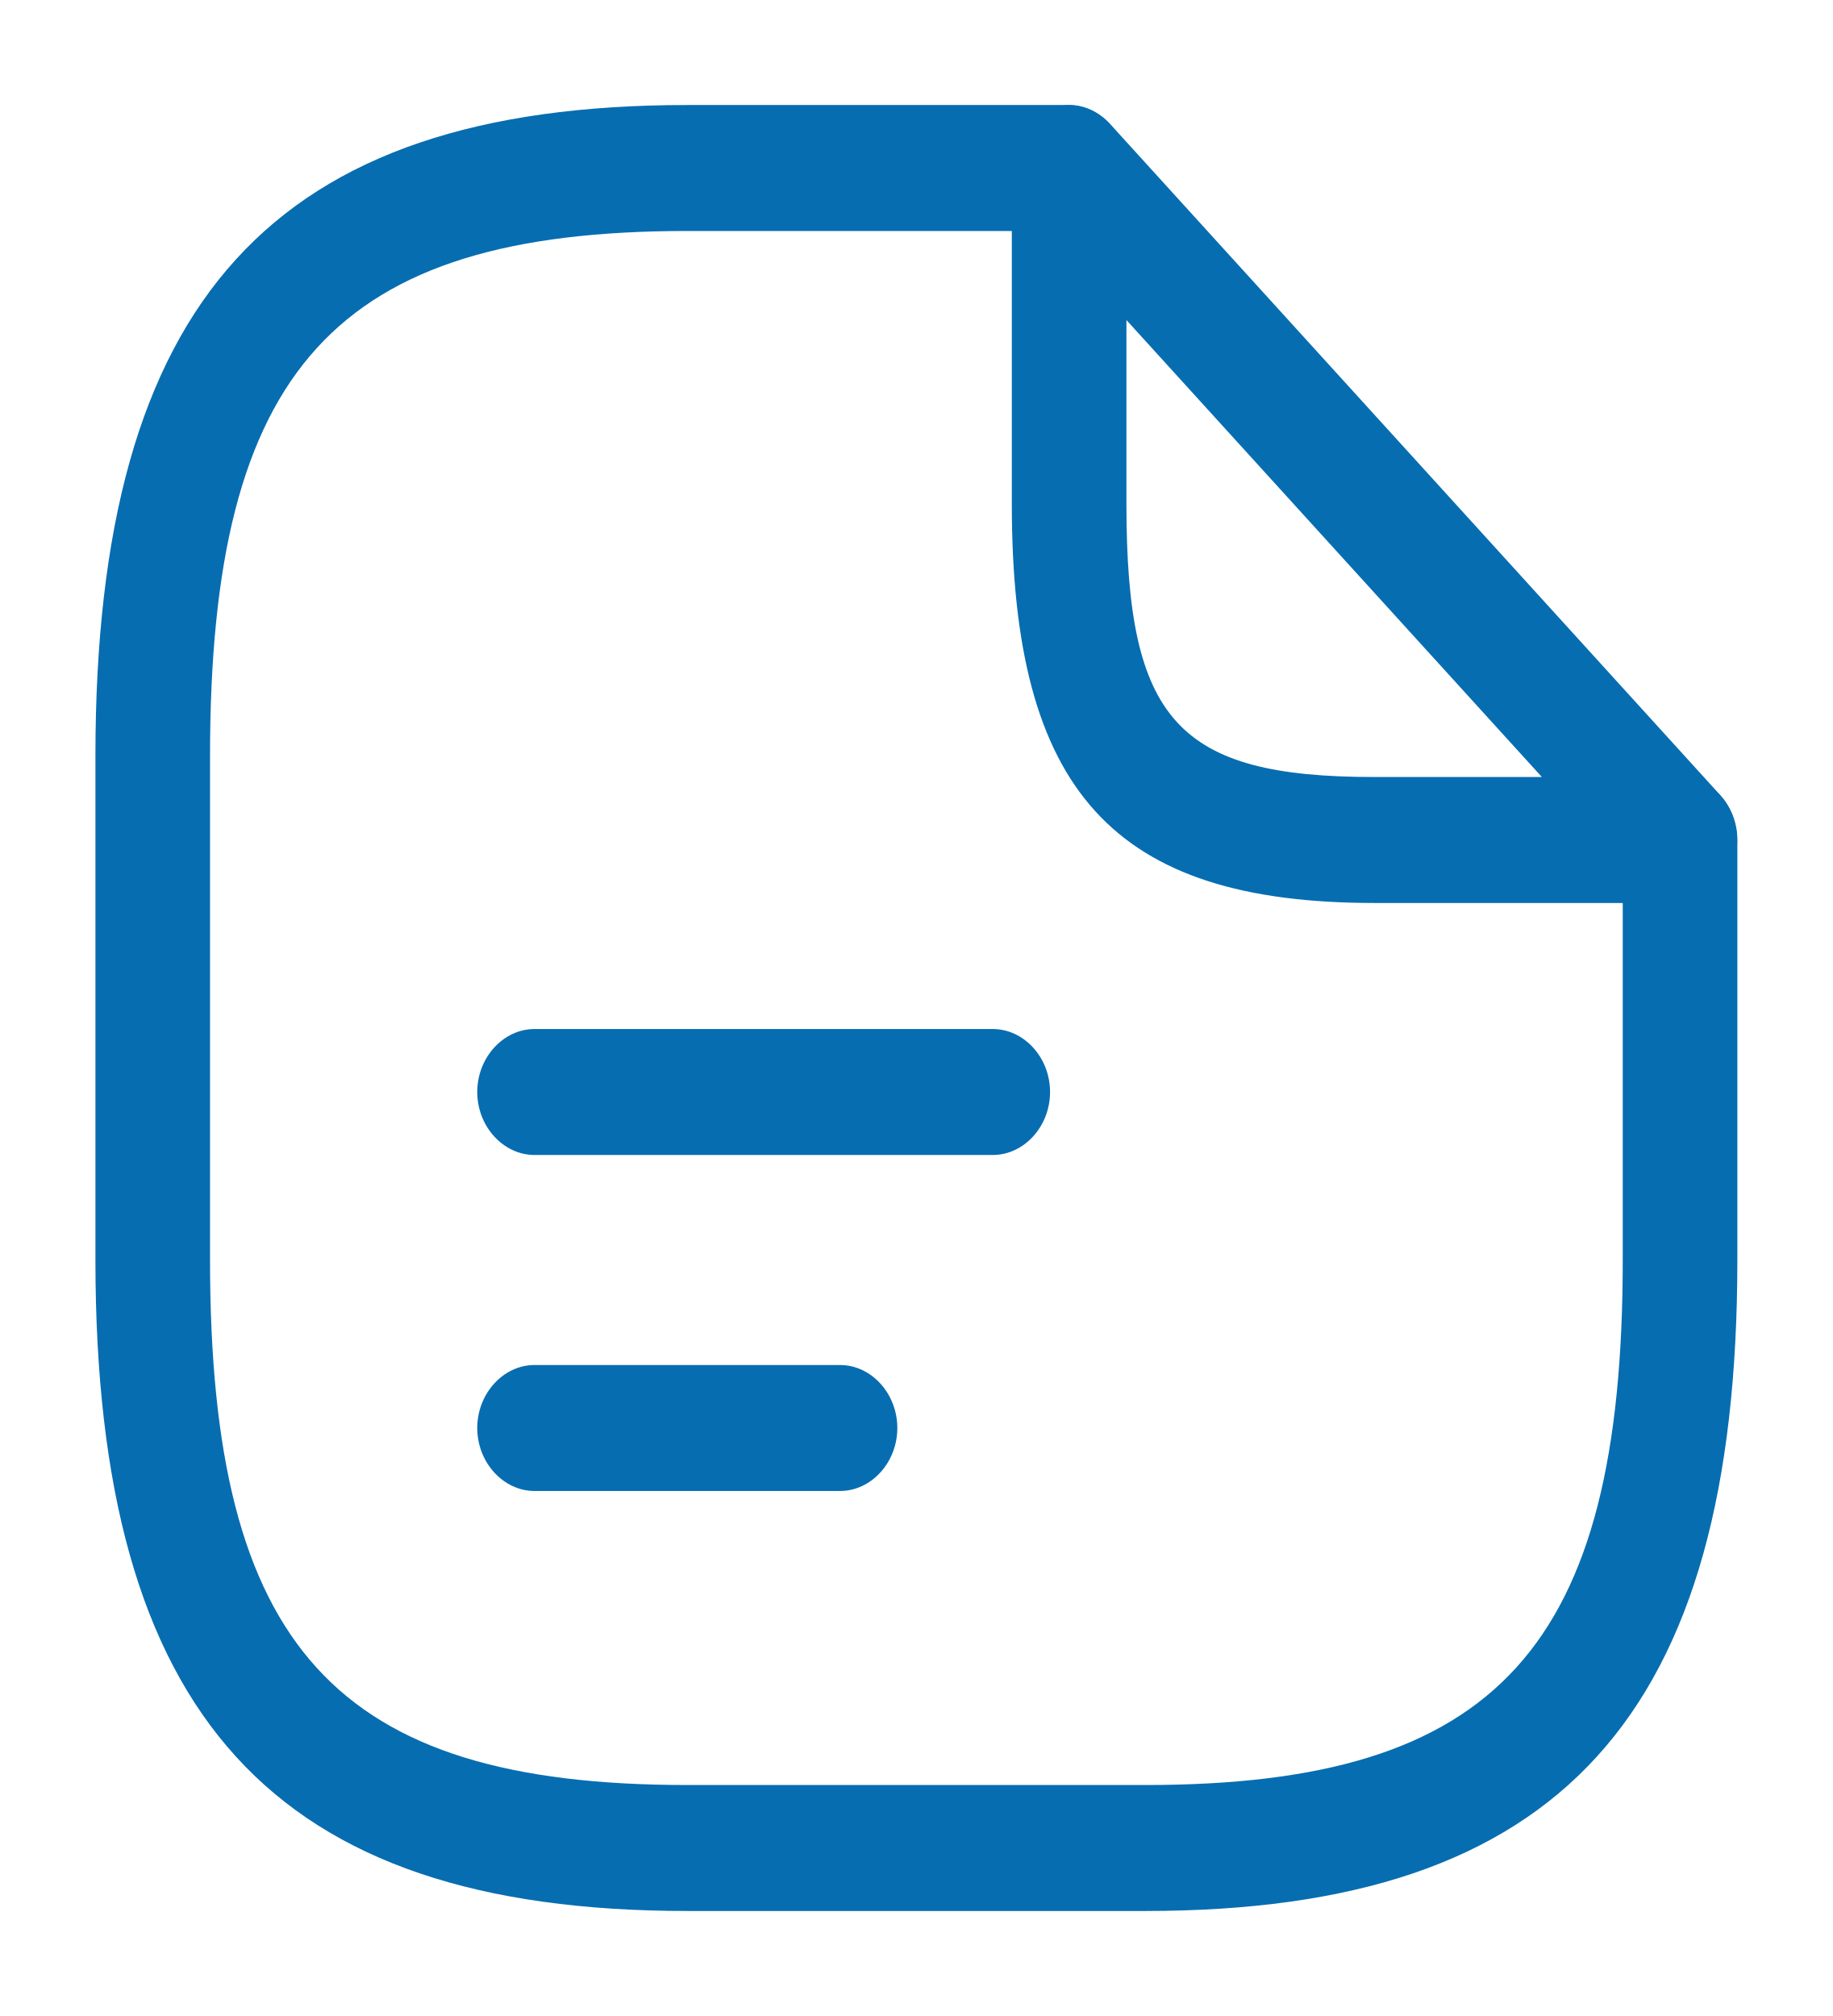
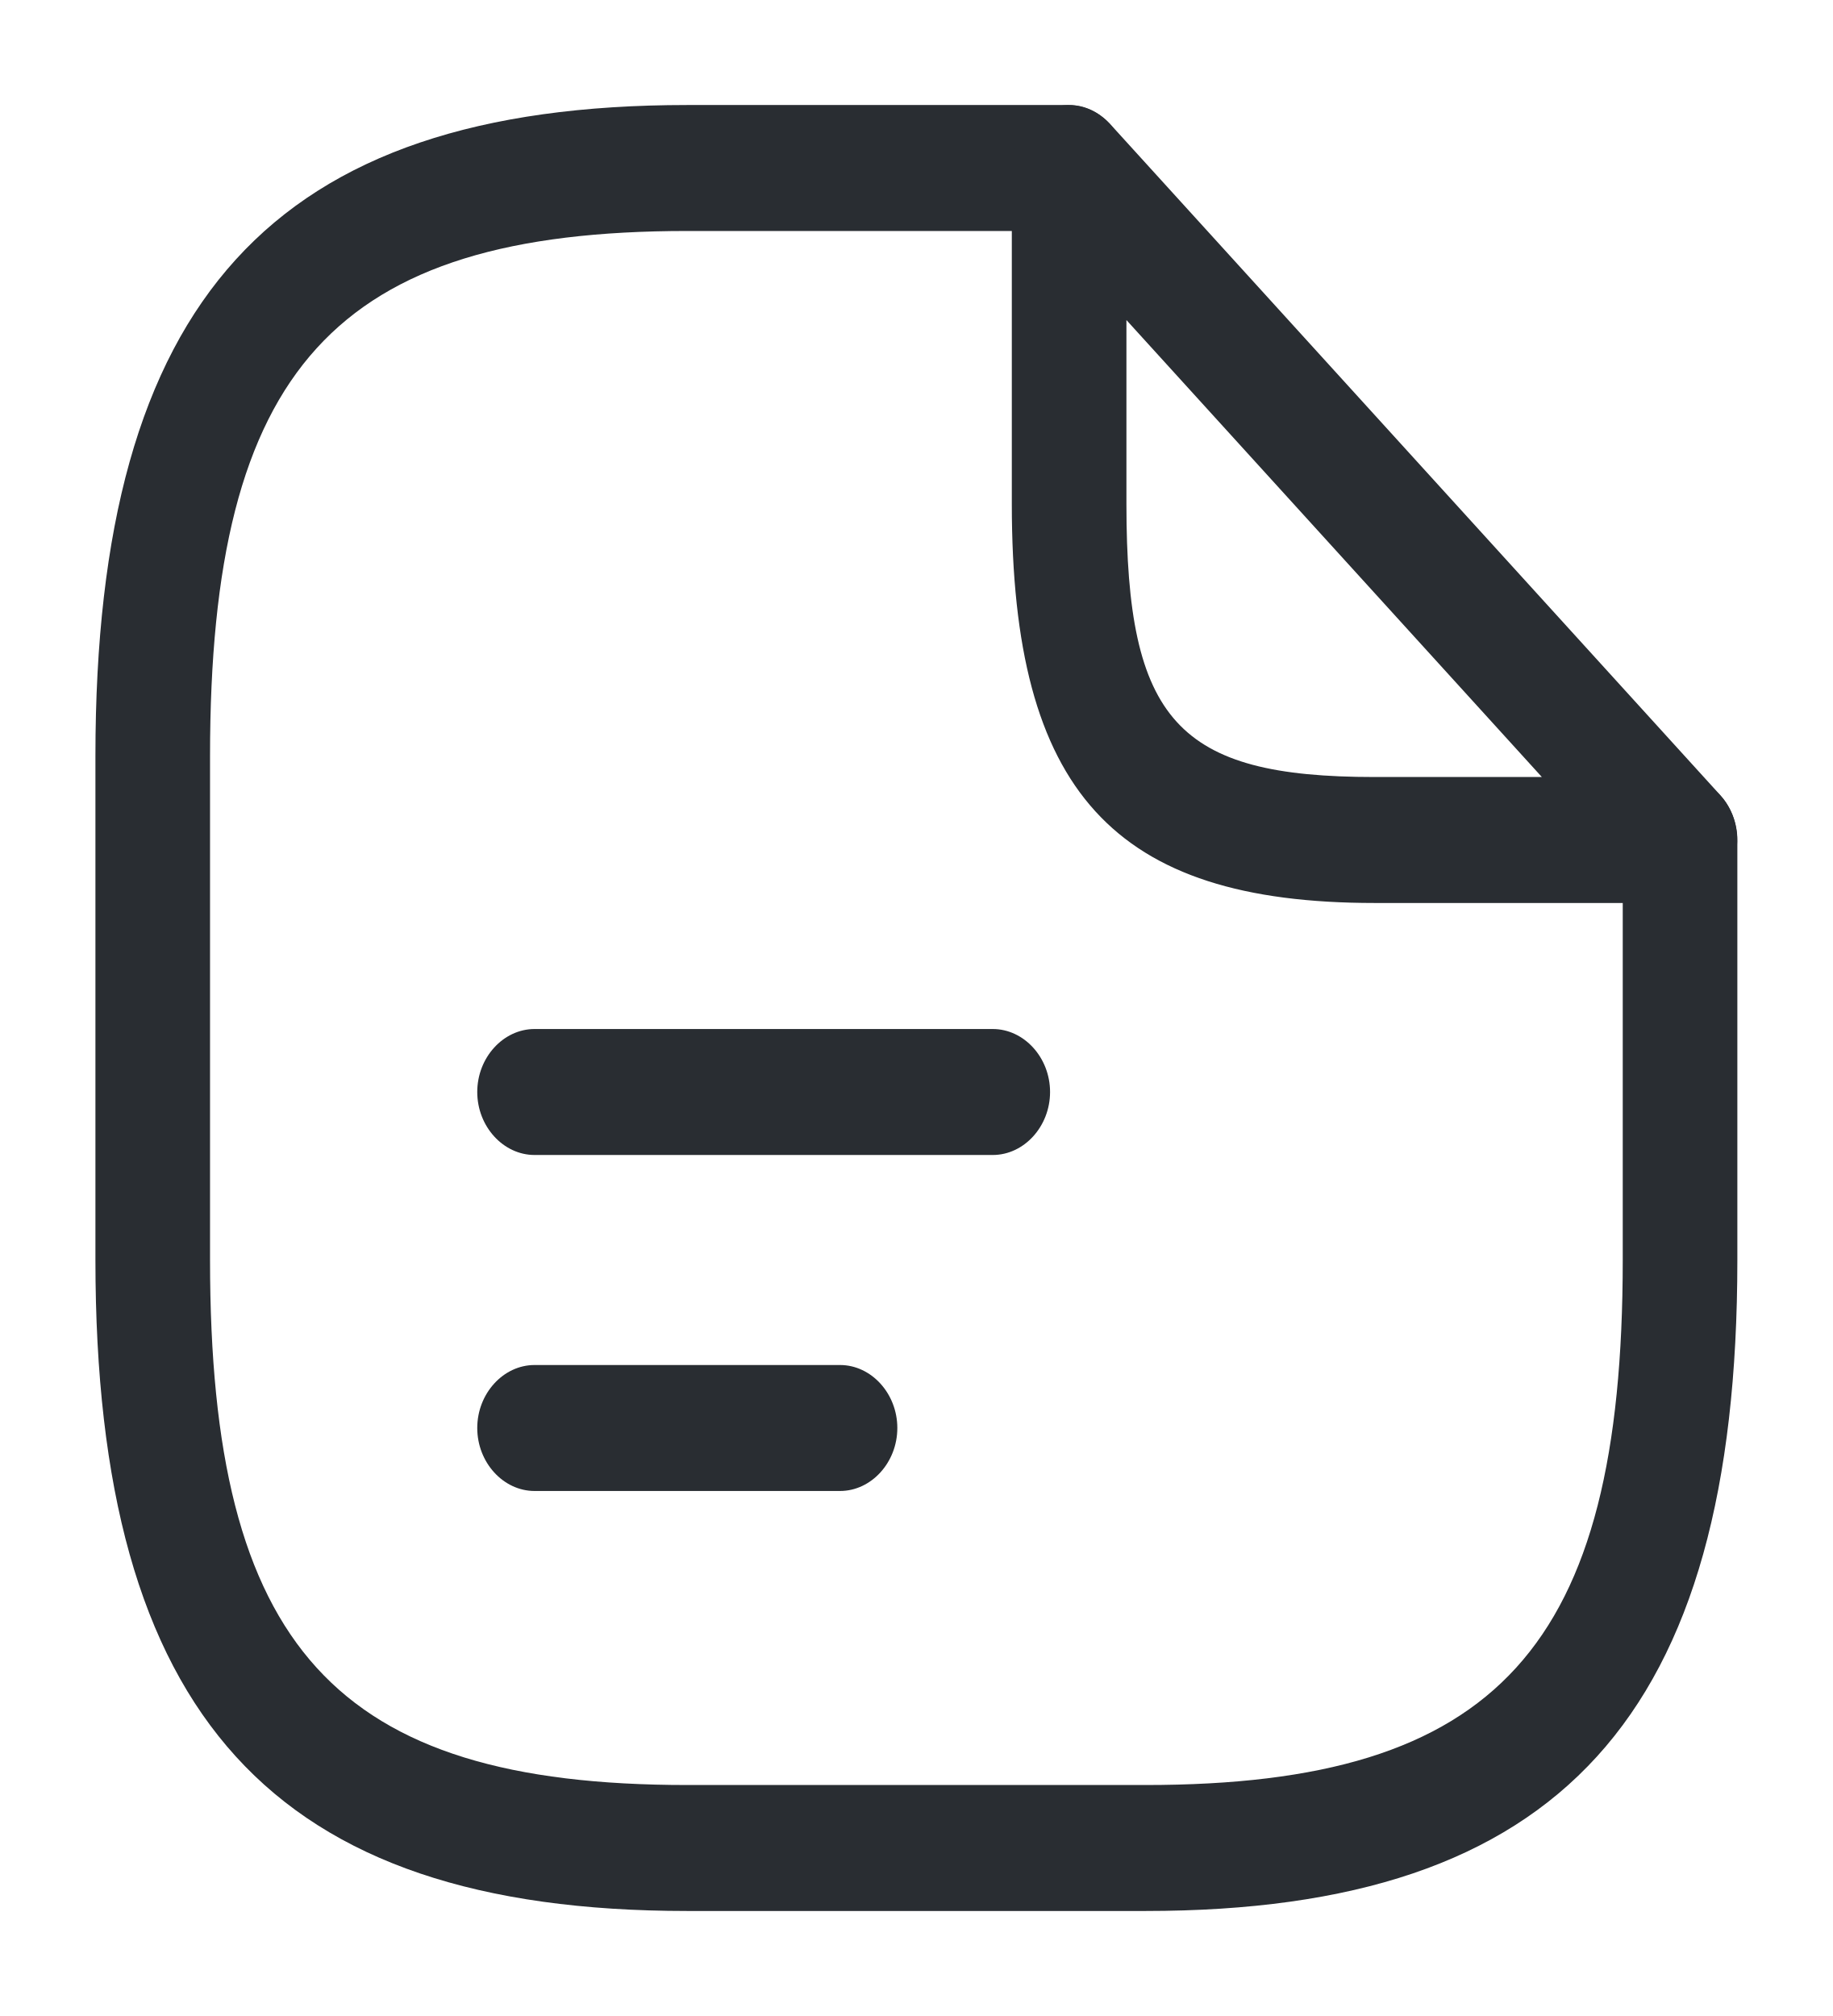
<svg xmlns="http://www.w3.org/2000/svg" width="30" height="33" viewBox="0 0 30 33" fill="none">
-   <path d="M18.75 31.281H11.25C4.463 31.281 1.562 28.091 1.562 20.625V12.375C1.562 4.909 4.463 1.719 11.25 1.719H17.5C18.012 1.719 18.438 2.186 18.438 2.75C18.438 3.314 18.012 3.781 17.5 3.781H11.25C5.487 3.781 3.438 6.036 3.438 12.375V20.625C3.438 26.964 5.487 29.219 11.25 29.219H18.75C24.512 29.219 26.562 26.964 26.562 20.625V13.75C26.562 13.186 26.988 12.719 27.5 12.719C28.012 12.719 28.438 13.186 28.438 13.75V20.625C28.438 28.091 25.538 31.281 18.75 31.281Z" fill="#076DB1" />
-   <path d="M27.5 14.781H22.5C18.225 14.781 16.562 12.952 16.562 8.25V2.75C16.562 2.337 16.788 1.952 17.137 1.801C17.488 1.636 17.887 1.732 18.163 2.021L28.163 13.021C28.425 13.31 28.512 13.764 28.363 14.149C28.212 14.534 27.875 14.781 27.5 14.781ZM18.438 5.239V8.25C18.438 11.797 19.275 12.719 22.5 12.719H25.238L18.438 5.239Z" fill="#076DB1" />
-   <path d="M16.25 18.906H8.75C8.238 18.906 7.812 18.439 7.812 17.875C7.812 17.311 8.238 16.844 8.75 16.844H16.25C16.762 16.844 17.188 17.311 17.188 17.875C17.188 18.439 16.762 18.906 16.25 18.906Z" fill="#076DB1" />
-   <path d="M13.75 24.406H8.75C8.238 24.406 7.812 23.939 7.812 23.375C7.812 22.811 8.238 22.344 8.75 22.344H13.75C14.262 22.344 14.688 22.811 14.688 23.375C14.688 23.939 14.262 24.406 13.75 24.406Z" fill="#076DB1" />
+   <path d="M18.75 31.281H11.25C4.463 31.281 1.562 28.091 1.562 20.625V12.375C1.562 4.909 4.463 1.719 11.25 1.719H17.5C18.012 1.719 18.438 2.186 18.438 2.75C18.438 3.314 18.012 3.781 17.5 3.781H11.25C5.487 3.781 3.438 6.036 3.438 12.375V20.625C3.438 26.964 5.487 29.219 11.25 29.219H18.75C24.512 29.219 26.562 26.964 26.562 20.625V13.75C26.562 13.186 26.988 12.719 27.5 12.719C28.012 12.719 28.438 13.186 28.438 13.75V20.625C28.438 28.091 25.538 31.281 18.75 31.281Z" fill="#292D32" />
+   <path d="M27.5 14.781H22.5C18.225 14.781 16.562 12.953 16.562 8.25V2.75C16.562 2.338 16.788 1.953 17.137 1.801C17.488 1.636 17.887 1.733 18.163 2.021L28.163 13.021C28.425 13.31 28.512 13.764 28.363 14.149C28.212 14.534 27.875 14.781 27.5 14.781ZM18.438 5.239V8.25C18.438 11.797 19.275 12.719 22.5 12.719H25.238L18.438 5.239Z" fill="#292D32" />
+   <path d="M16.25 18.906H8.75C8.238 18.906 7.812 18.439 7.812 17.875C7.812 17.311 8.238 16.844 8.75 16.844H16.25C16.762 16.844 17.188 17.311 17.188 17.875C17.188 18.439 16.762 18.906 16.25 18.906Z" fill="#292D32" />
+   <path d="M13.75 24.406H8.75C8.238 24.406 7.812 23.939 7.812 23.375C7.812 22.811 8.238 22.344 8.75 22.344H13.75C14.262 22.344 14.688 22.811 14.688 23.375C14.688 23.939 14.262 24.406 13.75 24.406Z" fill="#292D32" />
</svg>
